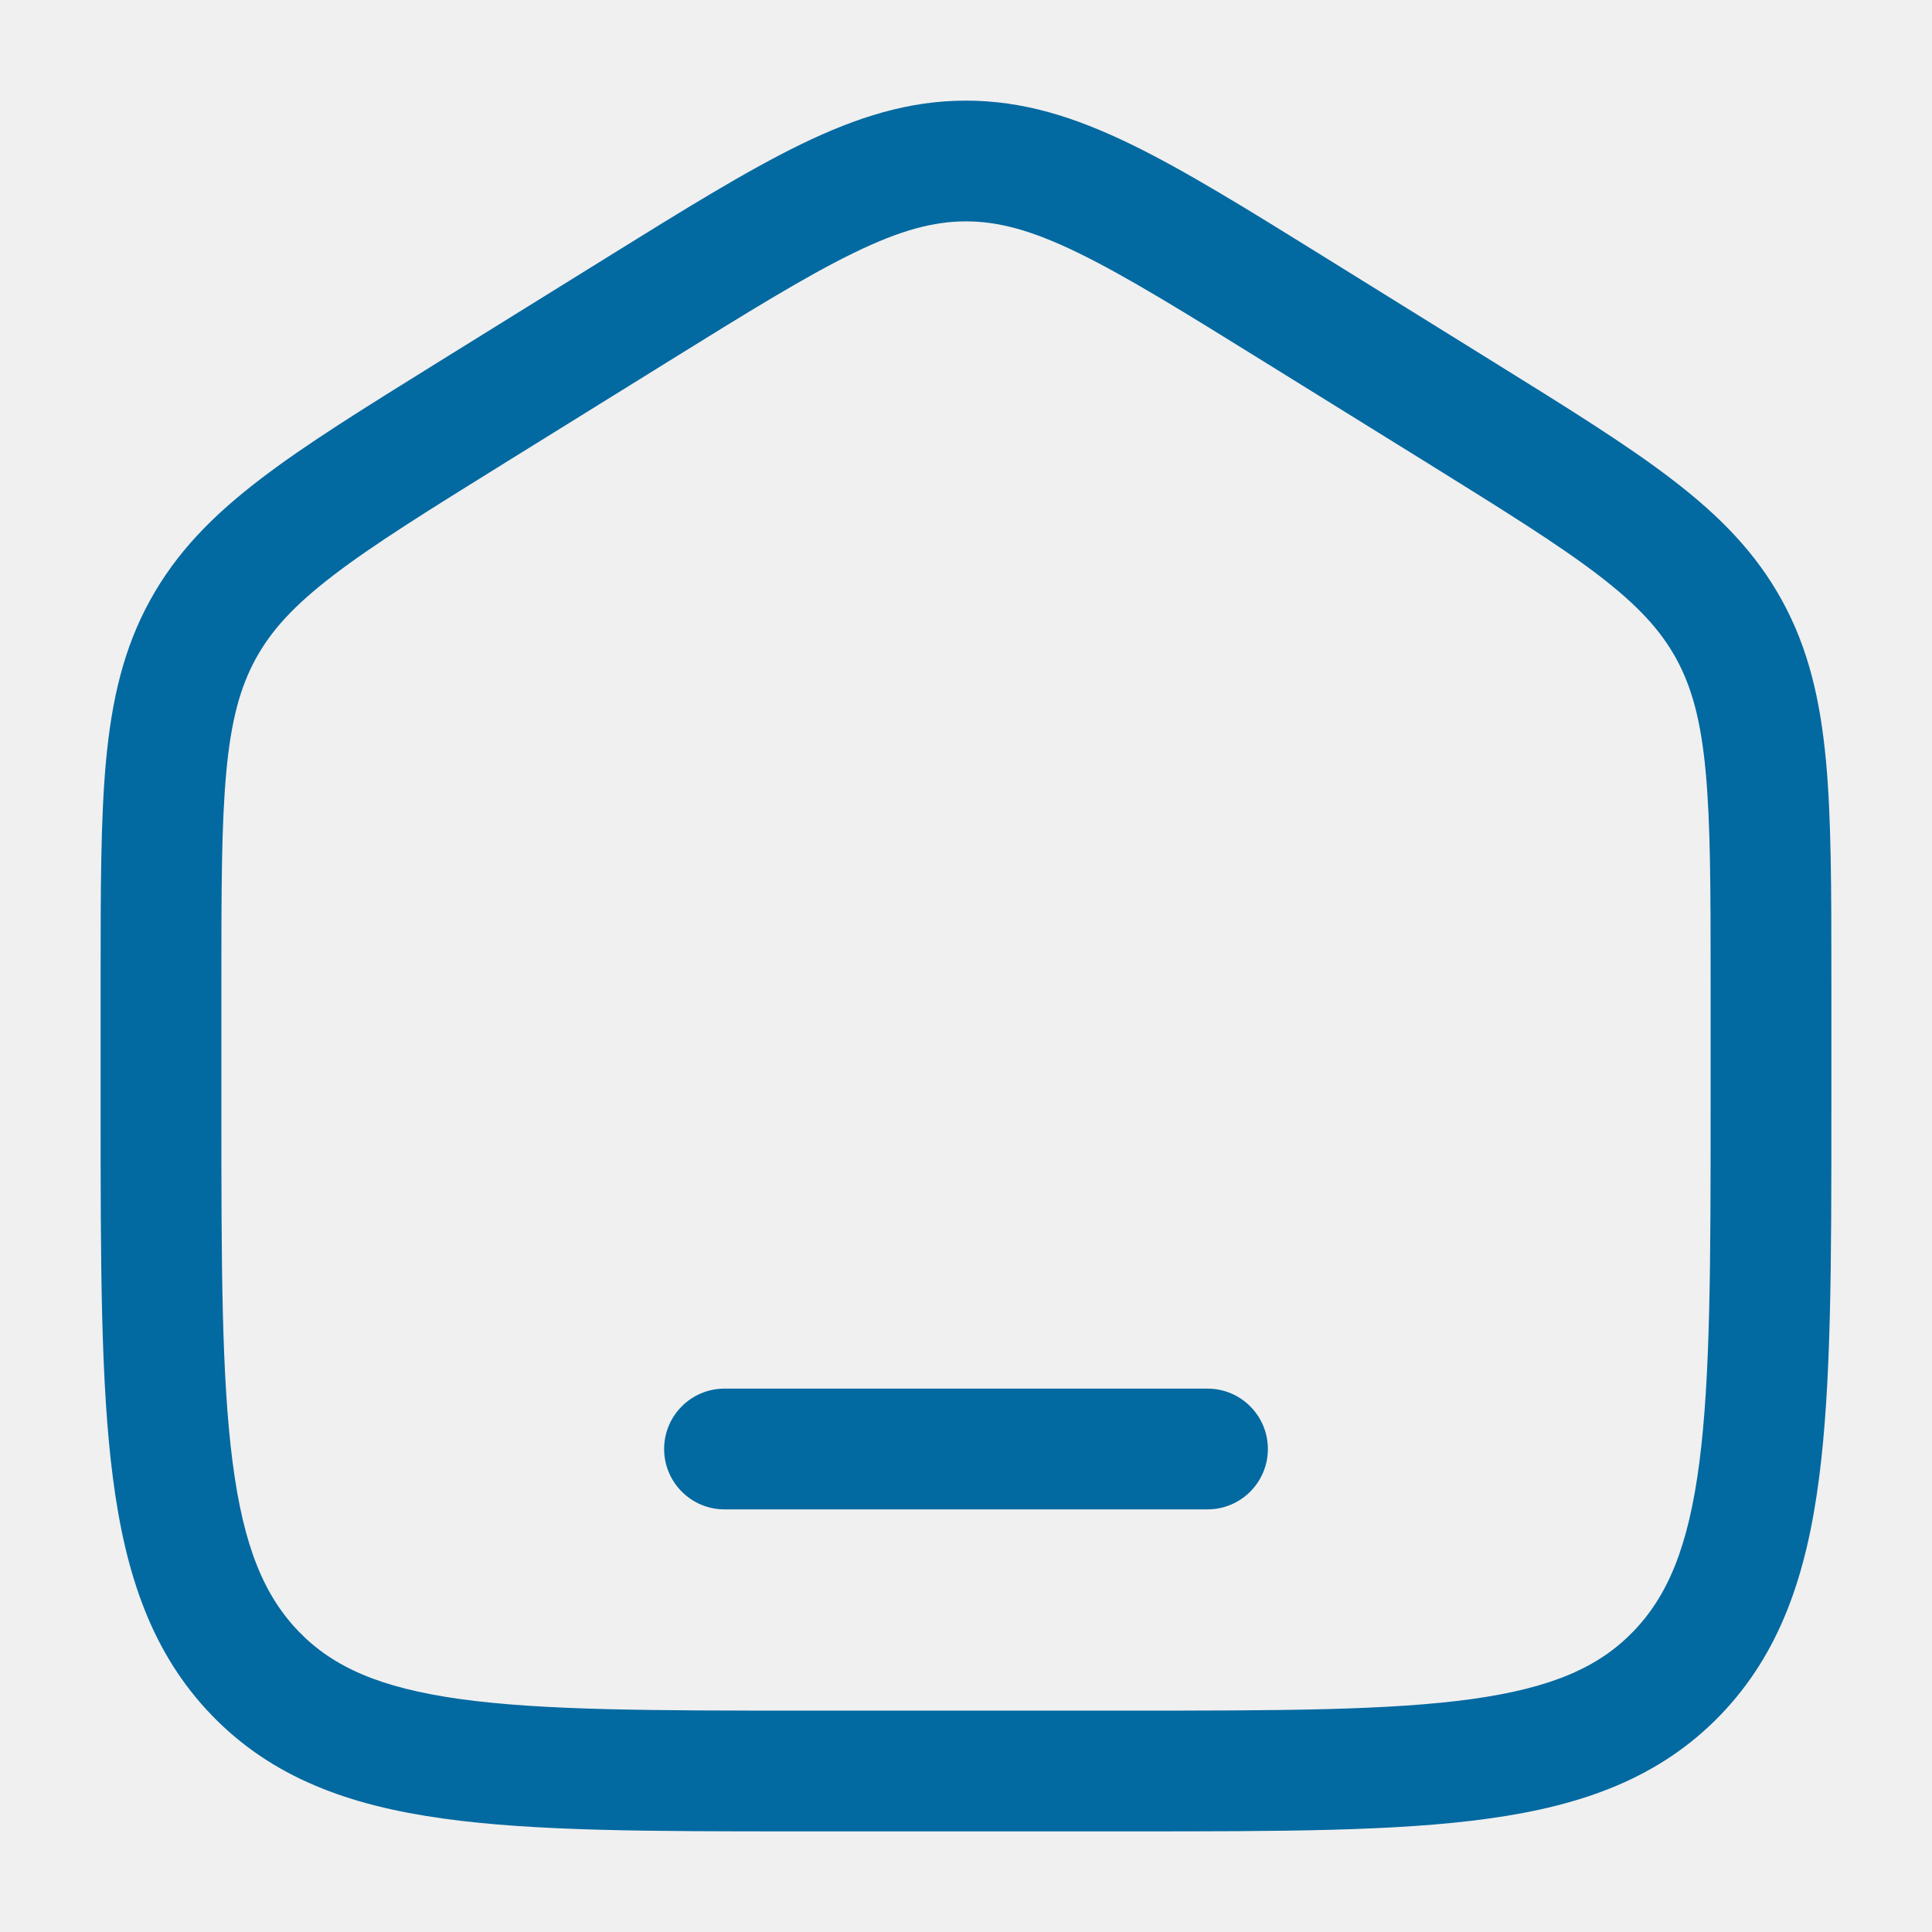
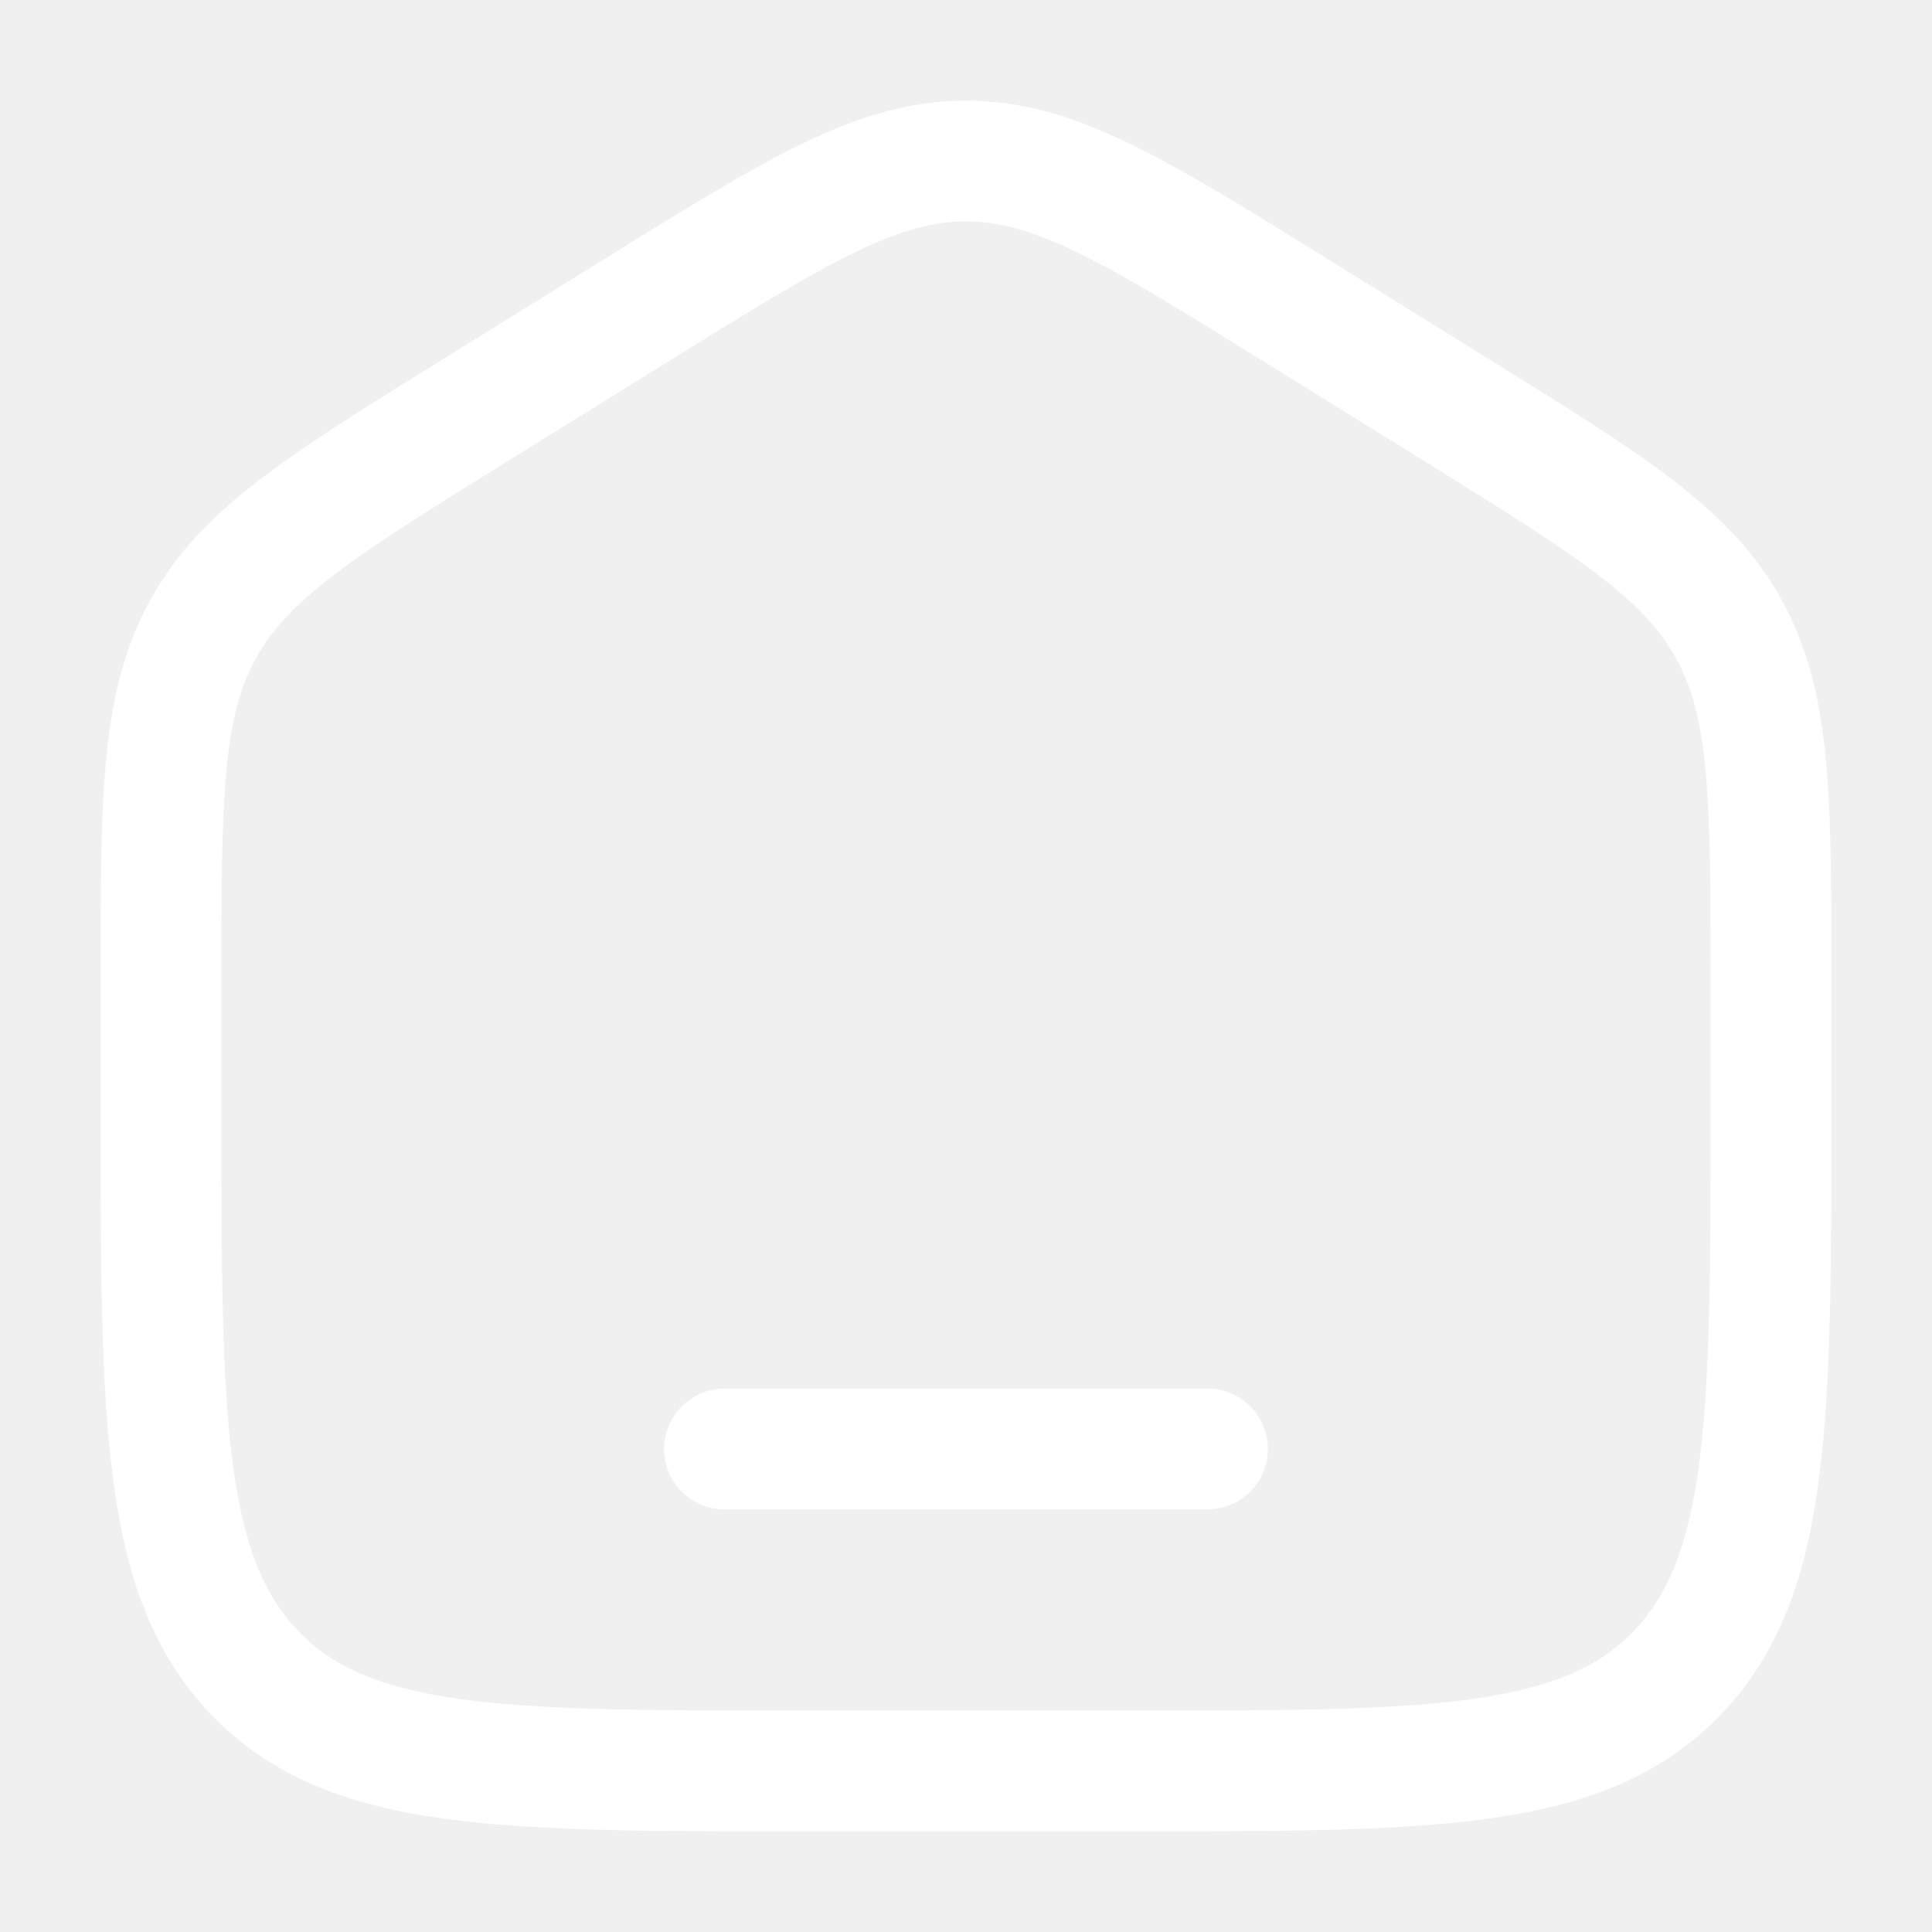
<svg xmlns="http://www.w3.org/2000/svg" width="24" height="24" viewBox="0 0 24 24" fill="none">
-   <path d="M9 17.25C8.586 17.25 8.25 17.586 8.25 18C8.25 18.414 8.586 18.75 9 18.75H15C15.414 18.75 15.75 18.414 15.75 18C15.75 17.586 15.414 17.25 15 17.25H9Z" fill="#0369a1" />
-   <path fill-rule="evenodd" clip-rule="evenodd" d="M12 1.25C11.292 1.25 10.649 1.453 9.951 1.792C9.276 2.12 8.496 2.604 7.523 3.208L5.456 4.491C4.535 5.063 3.797 5.52 3.229 5.956C2.64 6.407 2.188 6.866 1.861 7.463C1.535 8.058 1.389 8.692 1.318 9.441C1.25 10.166 1.25 11.054 1.25 12.167V13.78C1.25 15.684 1.25 17.187 1.403 18.362C1.559 19.567 1.889 20.54 2.632 21.309C3.38 22.082 4.33 22.428 5.508 22.591C6.648 22.75 8.106 22.75 9.942 22.75H14.058C15.894 22.75 17.352 22.75 18.492 22.591C19.669 22.428 20.62 22.082 21.368 21.309C22.111 20.54 22.441 19.567 22.597 18.362C22.75 17.187 22.75 15.684 22.75 13.78V12.167C22.75 11.054 22.75 10.166 22.682 9.441C22.611 8.692 22.465 8.058 22.139 7.463C21.812 6.866 21.36 6.407 20.771 5.956C20.203 5.52 19.465 5.063 18.544 4.491L16.477 3.208C15.504 2.604 14.724 2.12 14.049 1.792C13.351 1.453 12.708 1.25 12 1.25ZM8.28 4.504C9.295 3.874 10.009 3.432 10.607 3.141C11.188 2.858 11.6 2.75 12 2.75C12.4 2.75 12.812 2.858 13.393 3.141C13.991 3.432 14.705 3.874 15.72 4.504L17.721 5.745C18.681 6.342 19.356 6.761 19.859 7.147C20.349 7.522 20.63 7.831 20.823 8.183C21.016 8.536 21.129 8.949 21.188 9.581C21.249 10.229 21.25 11.046 21.25 12.204V13.725C21.25 15.696 21.248 17.101 21.11 18.168C20.974 19.216 20.717 19.824 20.289 20.267C19.865 20.706 19.287 20.966 18.286 21.106C17.26 21.248 15.908 21.25 14 21.25H10C8.092 21.25 6.74 21.248 5.714 21.106C4.713 20.966 4.135 20.706 3.711 20.267C3.283 19.824 3.026 19.216 2.89 18.168C2.751 17.101 2.75 15.696 2.75 13.725V12.204C2.75 11.046 2.751 10.229 2.812 9.581C2.871 8.949 2.984 8.536 3.177 8.183C3.37 7.831 3.651 7.522 4.141 7.147C4.644 6.761 5.319 6.342 6.28 5.745L8.28 4.504Z" fill="#0369a1" />
+   <path d="M9 17.25C8.586 17.25 8.25 17.586 8.25 18C8.25 18.414 8.586 18.75 9 18.75H15C15.414 18.75 15.75 18.414 15.75 18C15.75 17.586 15.414 17.25 15 17.25H9Z" fill="white" />
+   <path fill-rule="evenodd" clip-rule="evenodd" d="M12 1.25C11.292 1.25 10.649 1.453 9.951 1.792C9.276 2.12 8.496 2.604 7.523 3.208L5.456 4.491C4.535 5.063 3.797 5.52 3.229 5.956C2.64 6.407 2.188 6.866 1.861 7.463C1.535 8.058 1.389 8.692 1.318 9.441C1.25 10.166 1.25 11.054 1.25 12.167V13.78C1.25 15.684 1.25 17.187 1.403 18.362C1.559 19.567 1.889 20.54 2.632 21.309C3.38 22.082 4.33 22.428 5.508 22.591C6.648 22.75 8.106 22.75 9.942 22.75H14.058C15.894 22.75 17.352 22.75 18.492 22.591C19.669 22.428 20.62 22.082 21.368 21.309C22.111 20.54 22.441 19.567 22.597 18.362C22.75 17.187 22.75 15.684 22.75 13.78V12.167C22.75 11.054 22.75 10.166 22.682 9.441C22.611 8.692 22.465 8.058 22.139 7.463C21.812 6.866 21.36 6.407 20.771 5.956C20.203 5.52 19.465 5.063 18.544 4.491L16.477 3.208C15.504 2.604 14.724 2.12 14.049 1.792C13.351 1.453 12.708 1.25 12 1.25ZM8.28 4.504C9.295 3.874 10.009 3.432 10.607 3.141C11.188 2.858 11.6 2.75 12 2.75C12.4 2.75 12.812 2.858 13.393 3.141C13.991 3.432 14.705 3.874 15.72 4.504L17.721 5.745C18.681 6.342 19.356 6.761 19.859 7.147C20.349 7.522 20.63 7.831 20.823 8.183C21.016 8.536 21.129 8.949 21.188 9.581C21.249 10.229 21.25 11.046 21.25 12.204V13.725C21.25 15.696 21.248 17.101 21.11 18.168C20.974 19.216 20.717 19.824 20.289 20.267C19.865 20.706 19.287 20.966 18.286 21.106C17.26 21.248 15.908 21.25 14 21.25H10C8.092 21.25 6.74 21.248 5.714 21.106C4.713 20.966 4.135 20.706 3.711 20.267C3.283 19.824 3.026 19.216 2.89 18.168C2.751 17.101 2.75 15.696 2.75 13.725V12.204C2.75 11.046 2.751 10.229 2.812 9.581C2.871 8.949 2.984 8.536 3.177 8.183C3.37 7.831 3.651 7.522 4.141 7.147C4.644 6.761 5.319 6.342 6.28 5.745L8.28 4.504Z" fill="white" />
</svg>
